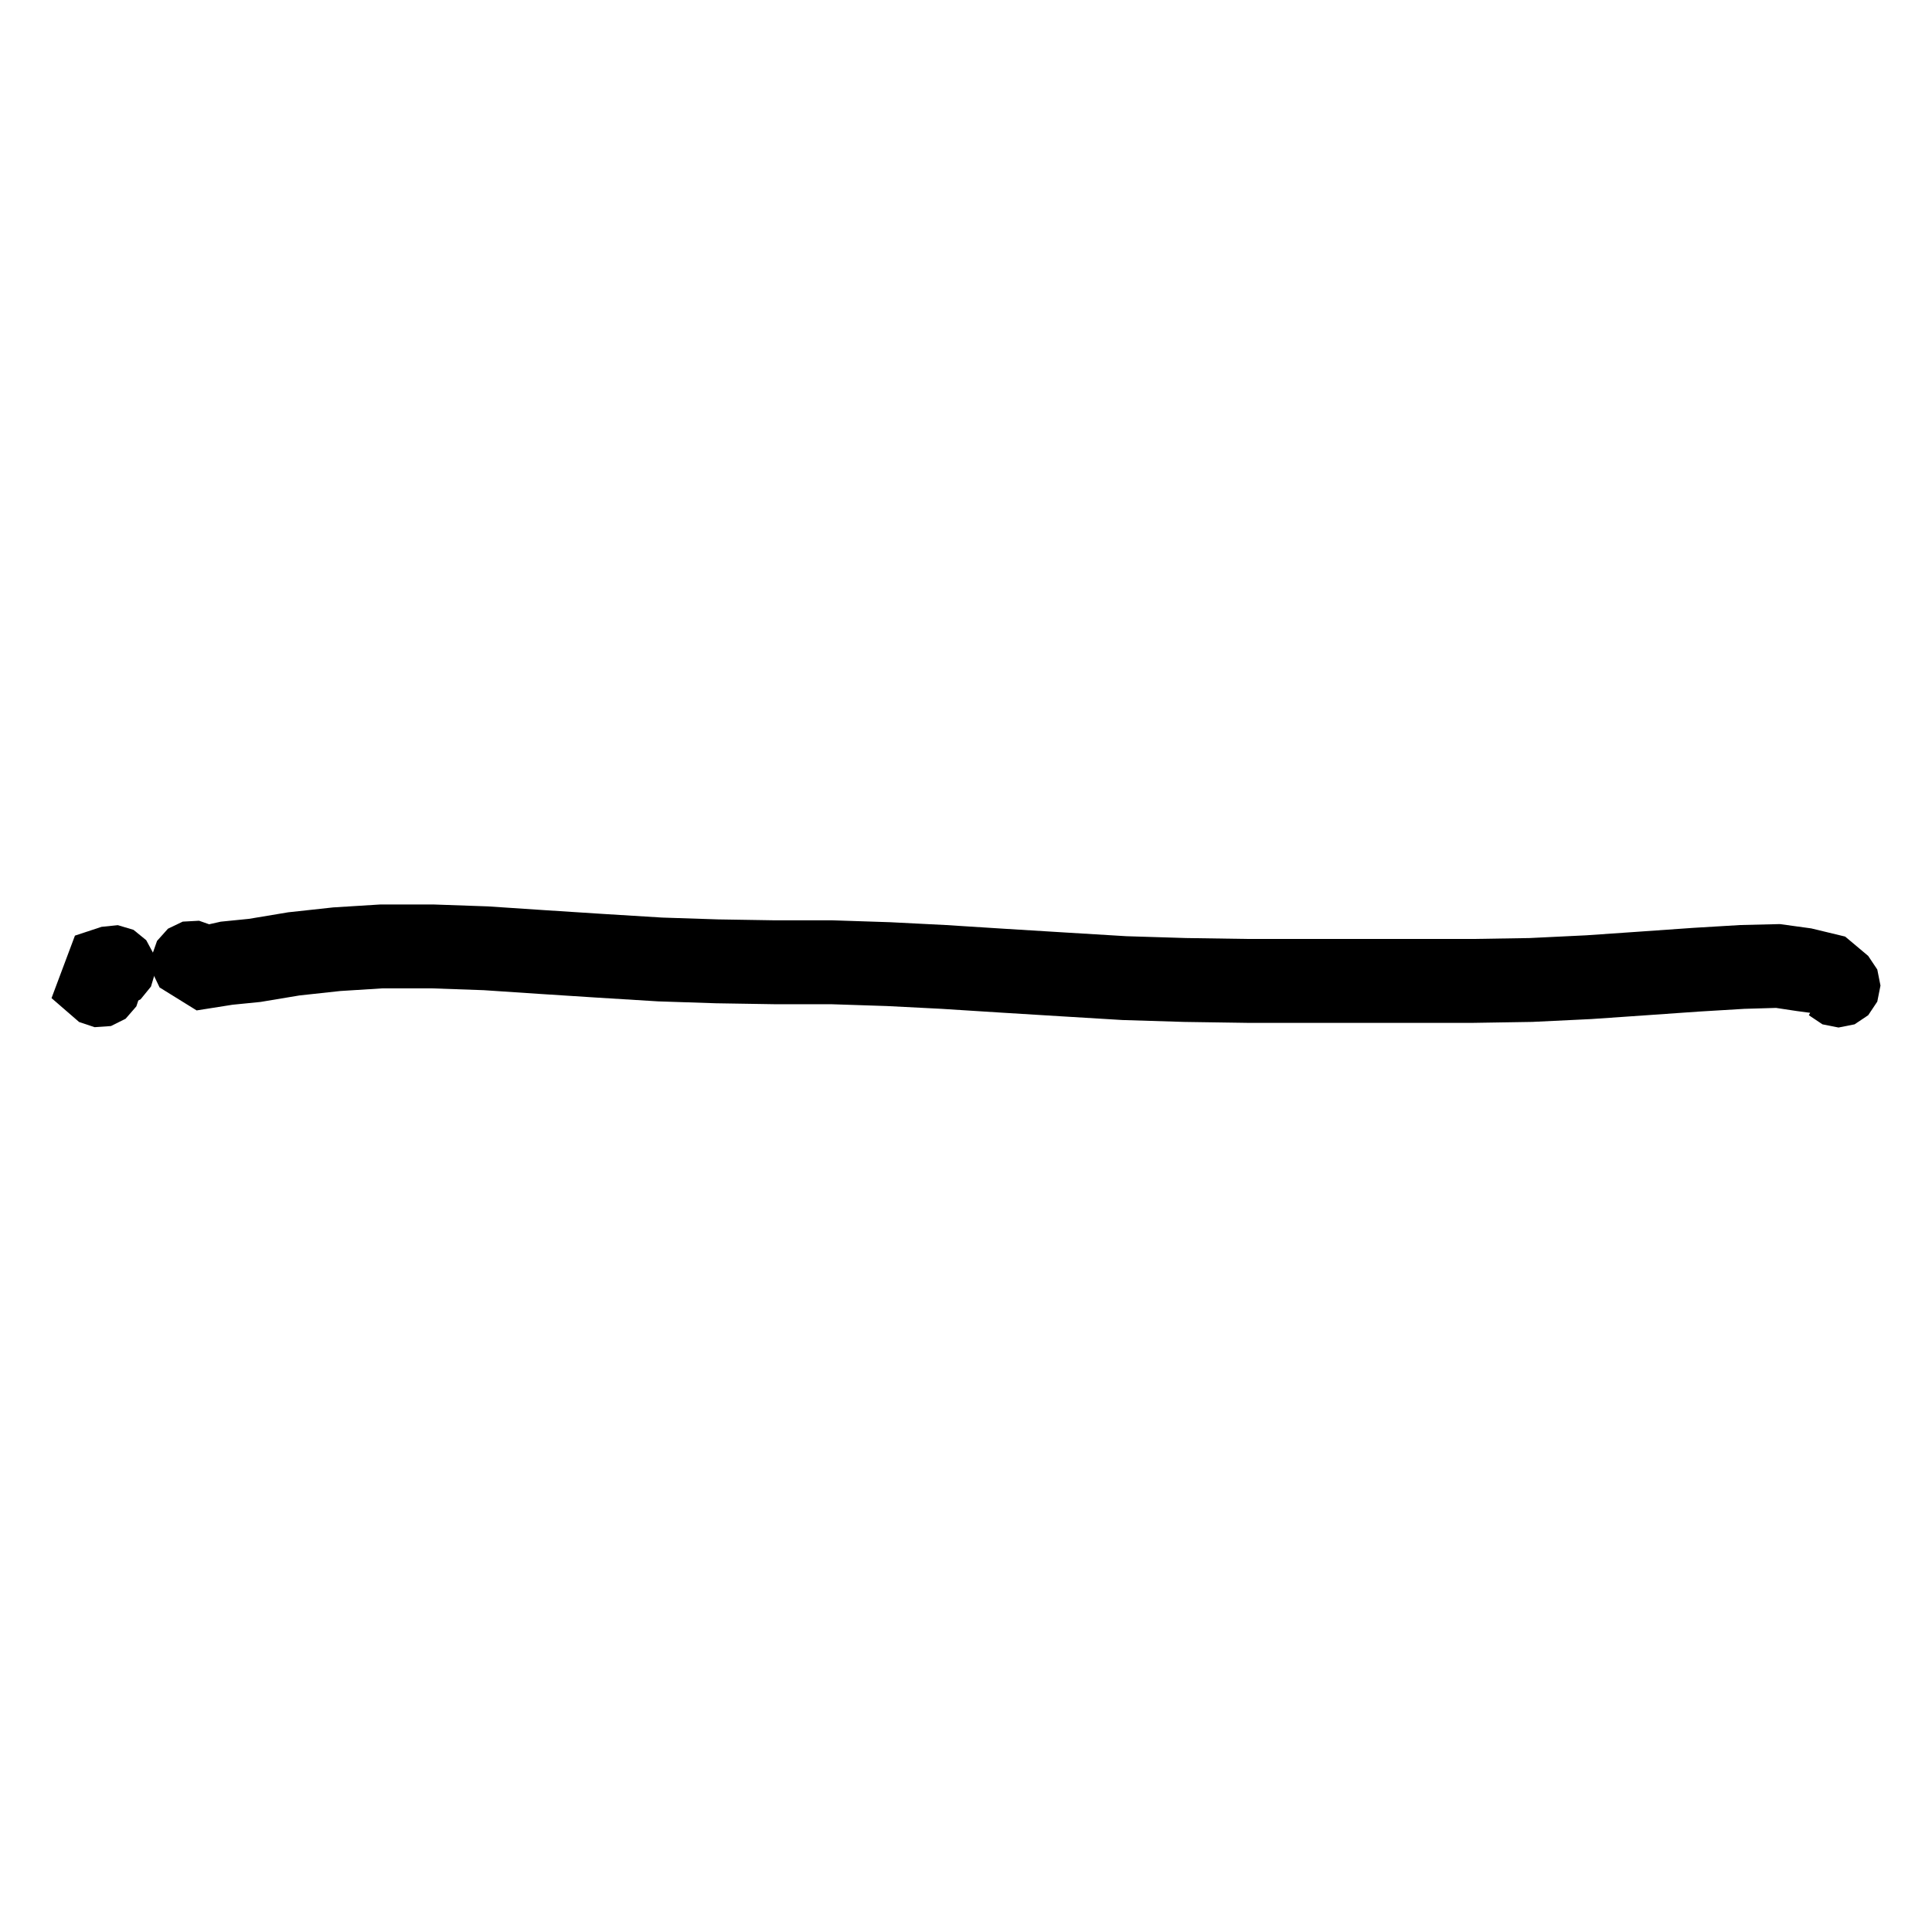
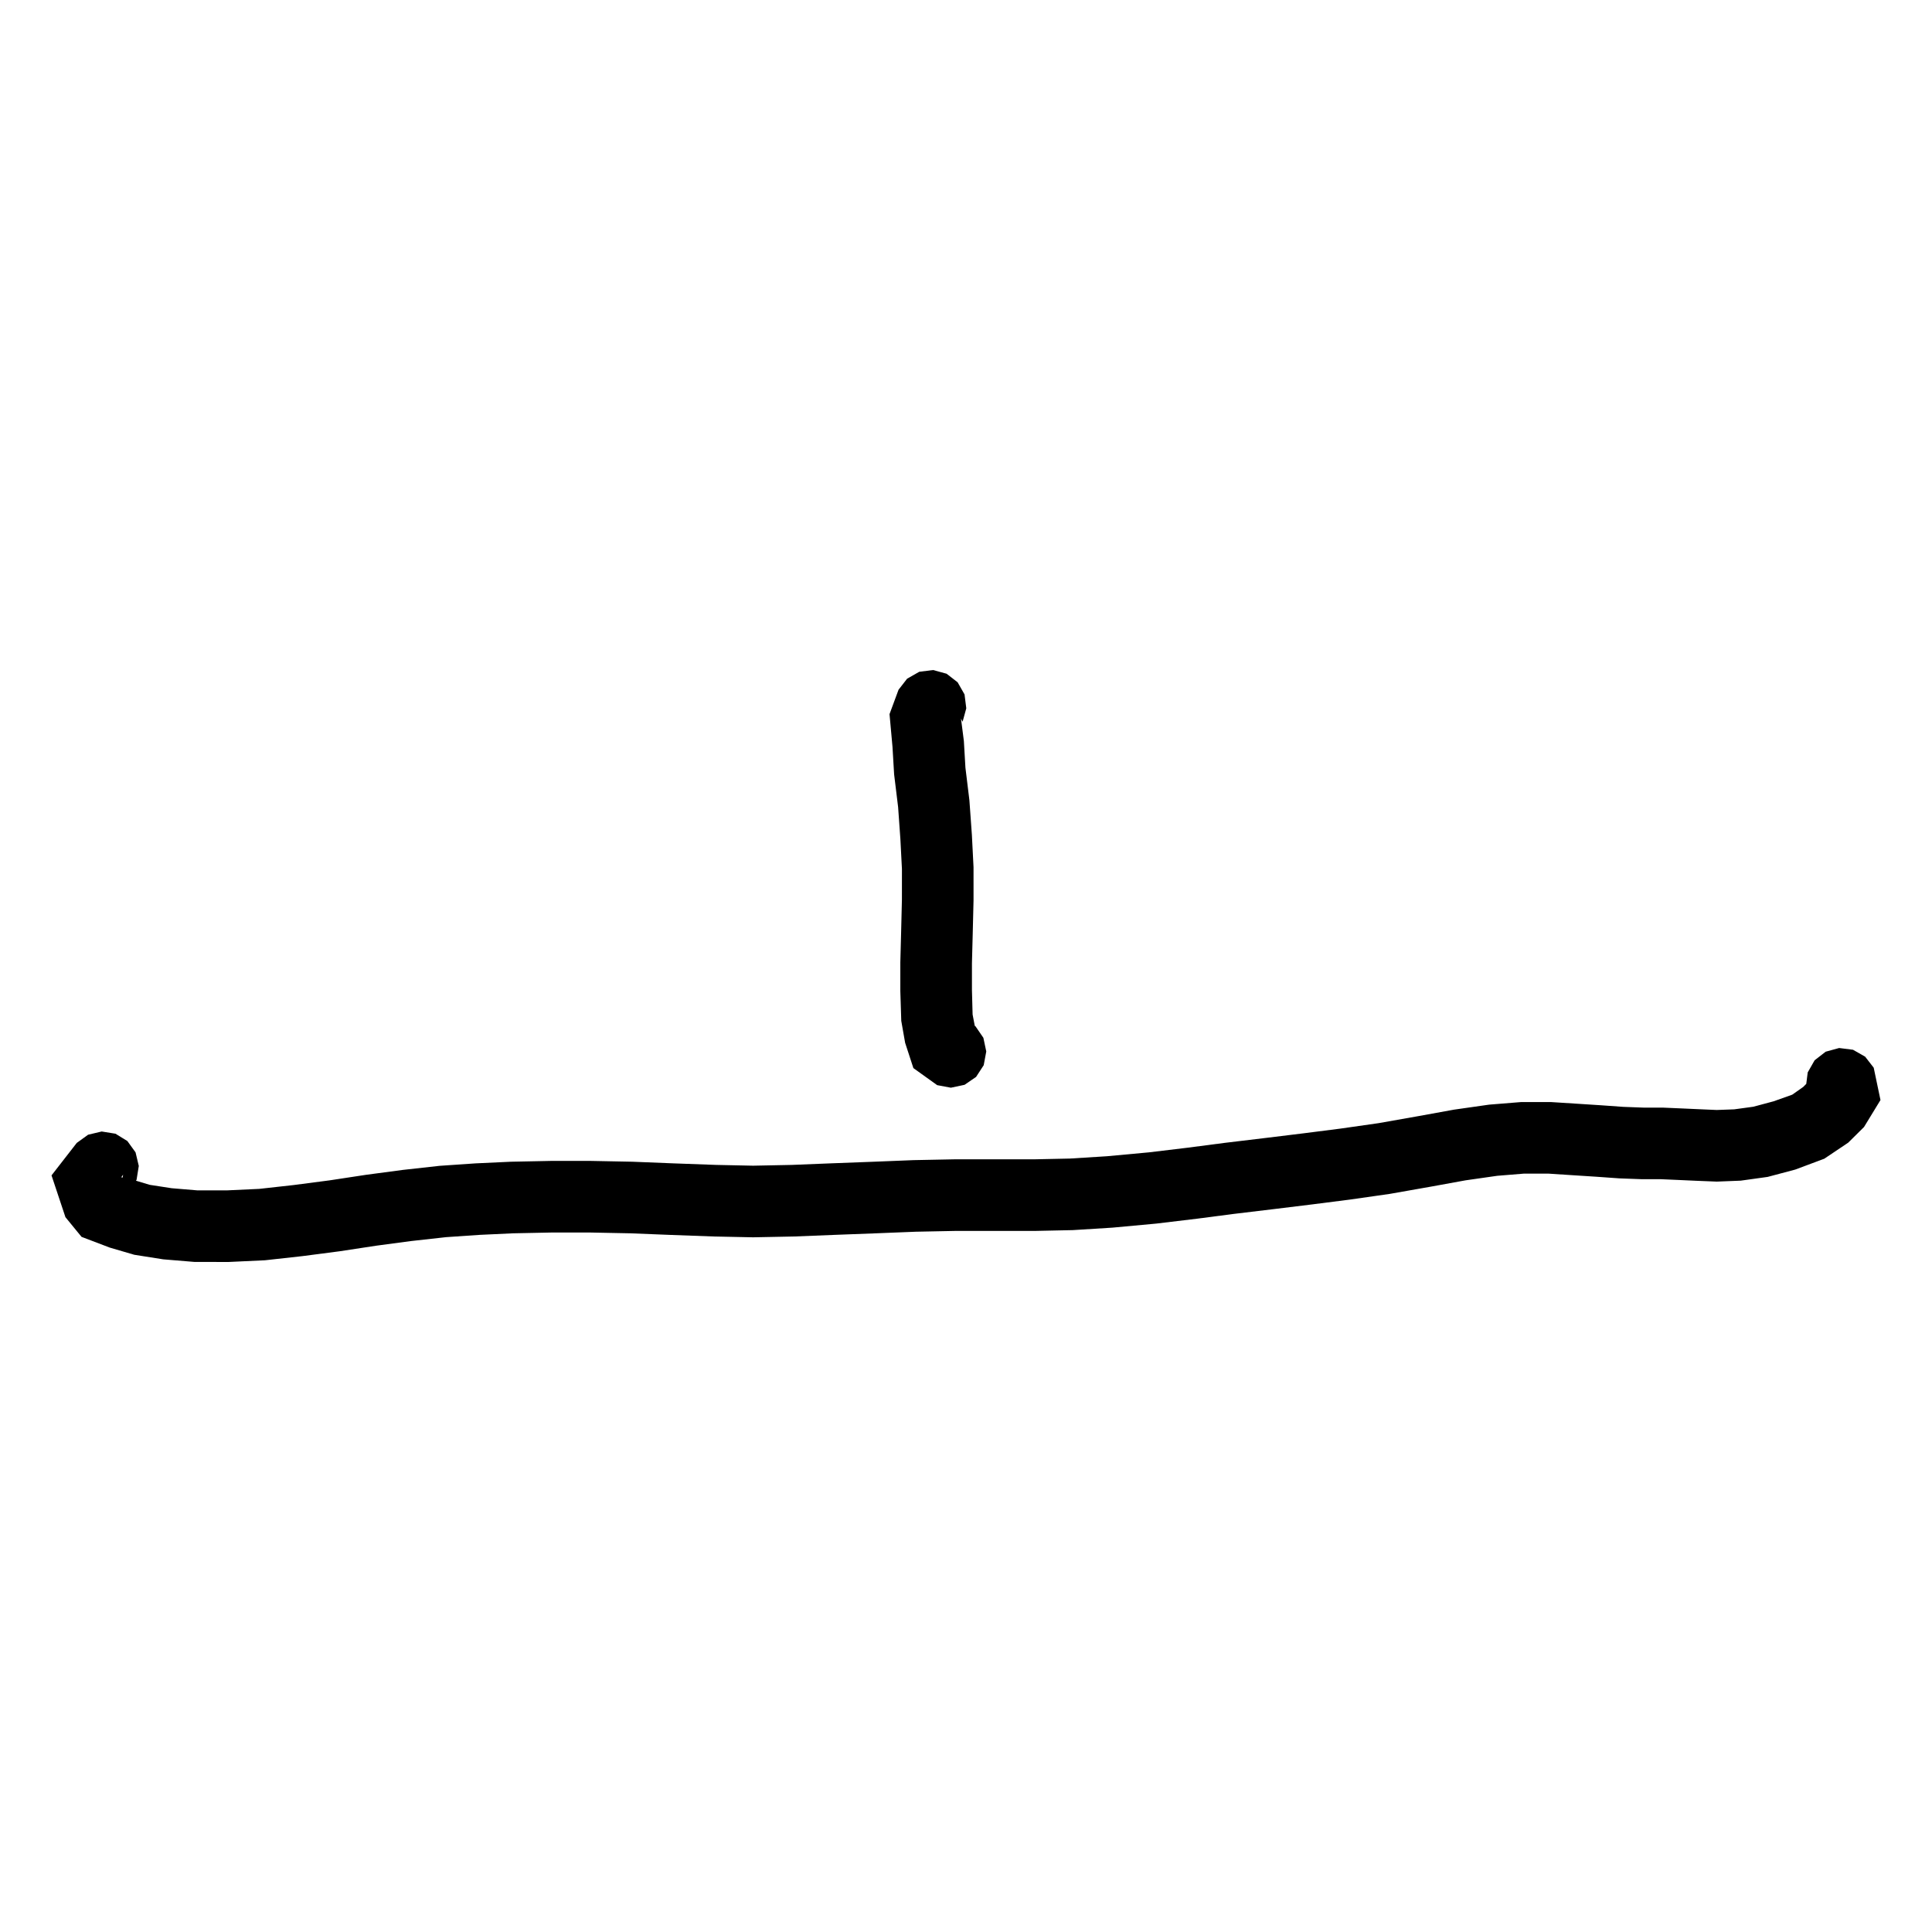
<svg xmlns="http://www.w3.org/2000/svg" viewBox="0 0 300 300" width="300" height="300">
-   <path d="M 15.771 143.918 L 11.637 145.283 L 8 154.987 L 12.283 158.695 L 14.694 159.501 L 17.229 159.324 L 19.504 158.19 L 21.171 156.271 L 21.977 153.861 L 21.8 151.325 L 20.665 149.051 L 18.747 147.384 L 19.653 149.161 L 17.463 156.936 L 19.602 156.37 L 21.839 155.163 L 23.444 153.192 L 24.172 150.757 L 23.912 148.229 L 22.705 145.992 L 20.734 144.387 L 18.299 143.659 Z" fill="black" fill-rule="nonzero" />
-   <path d="M 24.78 153.329 L 30.534 156.897 L 36.118 156.014 L 40.441 155.583 L 46.505 154.572 L 52.836 153.884 L 59.421 153.471 L 67.077 153.473 L 75.111 153.755 L 83.703 154.328 L 92.695 154.908 L 102.204 155.493 L 111.185 155.788 L 120.266 155.934 L 129.042 155.934 L 137.708 156.218 L 146.147 156.648 L 155.233 157.225 L 164.652 157.804 L 174.304 158.389 L 183.864 158.683 L 193.66 158.829 L 202.83 158.83 L 211.805 158.83 L 220.201 158.83 L 228.795 158.829 L 237.926 158.681 L 247.071 158.24 L 255.539 157.656 L 263.763 157.079 L 270.872 156.652 L 275.781 156.507 L 279.007 156.995 L 281.078 157.27 L 280.88 157.645 L 282.993 159.058 L 285.486 159.553 L 287.979 159.058 L 290.092 157.645 L 291.504 155.532 L 292 153.039 L 291.504 150.547 L 290.092 148.433 L 286.517 145.431 L 281.253 144.162 L 276.373 143.492 L 270.28 143.637 L 262.913 144.078 L 254.635 144.659 L 246.312 145.234 L 237.506 145.66 L 228.688 145.802 L 220.201 145.802 L 211.805 145.802 L 202.83 145.802 L 193.76 145.802 L 184.16 145.658 L 174.901 145.374 L 165.446 144.8 L 156.046 144.222 L 146.893 143.641 L 138.25 143.202 L 129.256 142.907 L 120.372 142.907 L 111.503 142.764 L 102.824 142.48 L 93.514 141.906 L 84.556 141.328 L 75.778 140.744 L 67.31 140.447 L 59.042 140.448 L 51.731 140.903 L 44.744 141.663 L 38.649 142.679 L 34.286 143.116 L 30.895 143.874 L 35.202 145.512 L 33.31 143.815 L 30.912 142.972 L 28.374 143.11 L 26.082 144.209 L 24.386 146.102 L 23.542 148.499 L 23.681 151.037 Z" fill="black" fill-rule="nonzero" />
+   <path d="M 11.92 177.471 L 8 182.513 L 10.161 189.003 L 12.663 192.059 L 17.049 193.727 L 20.853 194.84 L 25.353 195.55 L 30.232 195.954 L 35.528 195.957 L 41.148 195.694 L 46.934 195.053 L 52.729 194.298 L 58.421 193.431 L 63.87 192.705 L 69.253 192.106 L 74.511 191.748 L 79.686 191.507 L 85.616 191.386 L 91.683 191.386 L 97.874 191.508 L 104.006 191.753 L 110.851 192.002 L 116.944 192.128 L 123.289 192.002 L 129.516 191.753 L 136.065 191.506 L 142.194 191.261 L 148.261 191.139 L 154.383 191.14 L 160.618 191.139 L 166.602 191.011 L 172.734 190.628 L 179.556 189.997 L 185.839 189.243 L 191.523 188.502 L 197.681 187.763 L 203.756 187.019 L 209.62 186.27 L 215.806 185.386 L 222.209 184.257 L 227.56 183.283 L 232.485 182.578 L 236.662 182.238 L 240.458 182.241 L 244.101 182.479 L 247.913 182.725 L 251.446 182.976 L 254.976 183.107 L 257.932 183.107 L 260.646 183.226 L 263.369 183.35 L 266.576 183.479 L 270.292 183.332 L 274.48 182.749 L 278.758 181.613 L 283.273 179.926 L 286.992 177.43 L 289.445 175 L 292 170.814 L 290.949 165.794 L 289.619 164.08 L 287.734 163.006 L 285.581 162.735 L 283.489 163.308 L 281.775 164.638 L 280.701 166.523 L 280.429 168.675 L 281.002 170.767 L 281.187 168.219 L 281.023 167.739 L 280.016 168.77 L 278.299 169.98 L 275.401 171.011 L 272.264 171.852 L 269.286 172.258 L 266.576 172.358 L 263.852 172.24 L 261.139 172.117 L 258.169 171.989 L 255.194 171.989 L 252.052 171.872 L 248.665 171.63 L 244.817 171.381 L 240.8 171.125 L 236.193 171.128 L 231.226 171.529 L 225.773 172.307 L 220.25 173.31 L 214.049 174.405 L 208.127 175.251 L 202.376 175.985 L 196.342 176.723 L 190.144 177.467 L 184.46 178.209 L 178.387 178.938 L 171.865 179.542 L 166.135 179.9 L 160.504 180.019 L 154.383 180.019 L 148.149 180.019 L 141.86 180.145 L 135.633 180.394 L 129.084 180.641 L 122.955 180.887 L 116.944 181.008 L 111.175 180.886 L 104.429 180.641 L 98.204 180.392 L 91.793 180.267 L 85.503 180.267 L 79.324 180.393 L 73.873 180.646 L 68.257 181.03 L 62.52 181.667 L 56.848 182.423 L 51.173 183.286 L 45.6 184.013 L 40.266 184.608 L 35.26 184.84 L 30.671 184.842 L 26.653 184.505 L 23.246 183.98 L 20.377 183.116 L 18.832 182.806 L 19.11 182.403 L 18.635 185.763 L 20.069 185.038 L 21.207 183.191 L 21.551 181.049 L 21.049 178.938 L 19.778 177.18 L 17.931 176.043 L 15.789 175.698 L 13.678 176.2 Z" fill="black" fill-rule="nonzero" />
+   <path d="M 139.525 107.103 L 138.125 110.89 L 138.586 115.978 L 138.838 120.238 L 139.458 125.321 L 139.813 130.32 L 140.052 134.937 L 140.05 139.67 L 139.928 144.664 L 139.803 149.423 L 139.803 153.905 L 139.948 158.52 L 140.549 161.93 L 141.83 165.853 L 145.522 168.501 L 147.655 168.898 L 149.777 168.449 L 151.566 167.222 L 152.75 165.403 L 153.147 163.271 L 152.698 161.148 L 151.471 159.359 L 149.652 158.176 L 151.285 160 L 151.413 159.557 L 151.025 157.531 L 150.923 153.744 L 150.923 149.576 L 151.045 144.945 L 151.17 139.807 L 151.169 134.655 L 150.913 129.634 L 150.527 124.254 L 149.911 119.205 L 149.669 115.063 L 149.224 111.584 L 149.471 112.076 L 150.044 109.984 L 149.773 107.831 L 148.699 105.946 L 146.985 104.616 L 144.892 104.043 L 142.74 104.314 L 140.855 105.389 Z" fill="black" fill-rule="nonzero" />
</svg>
